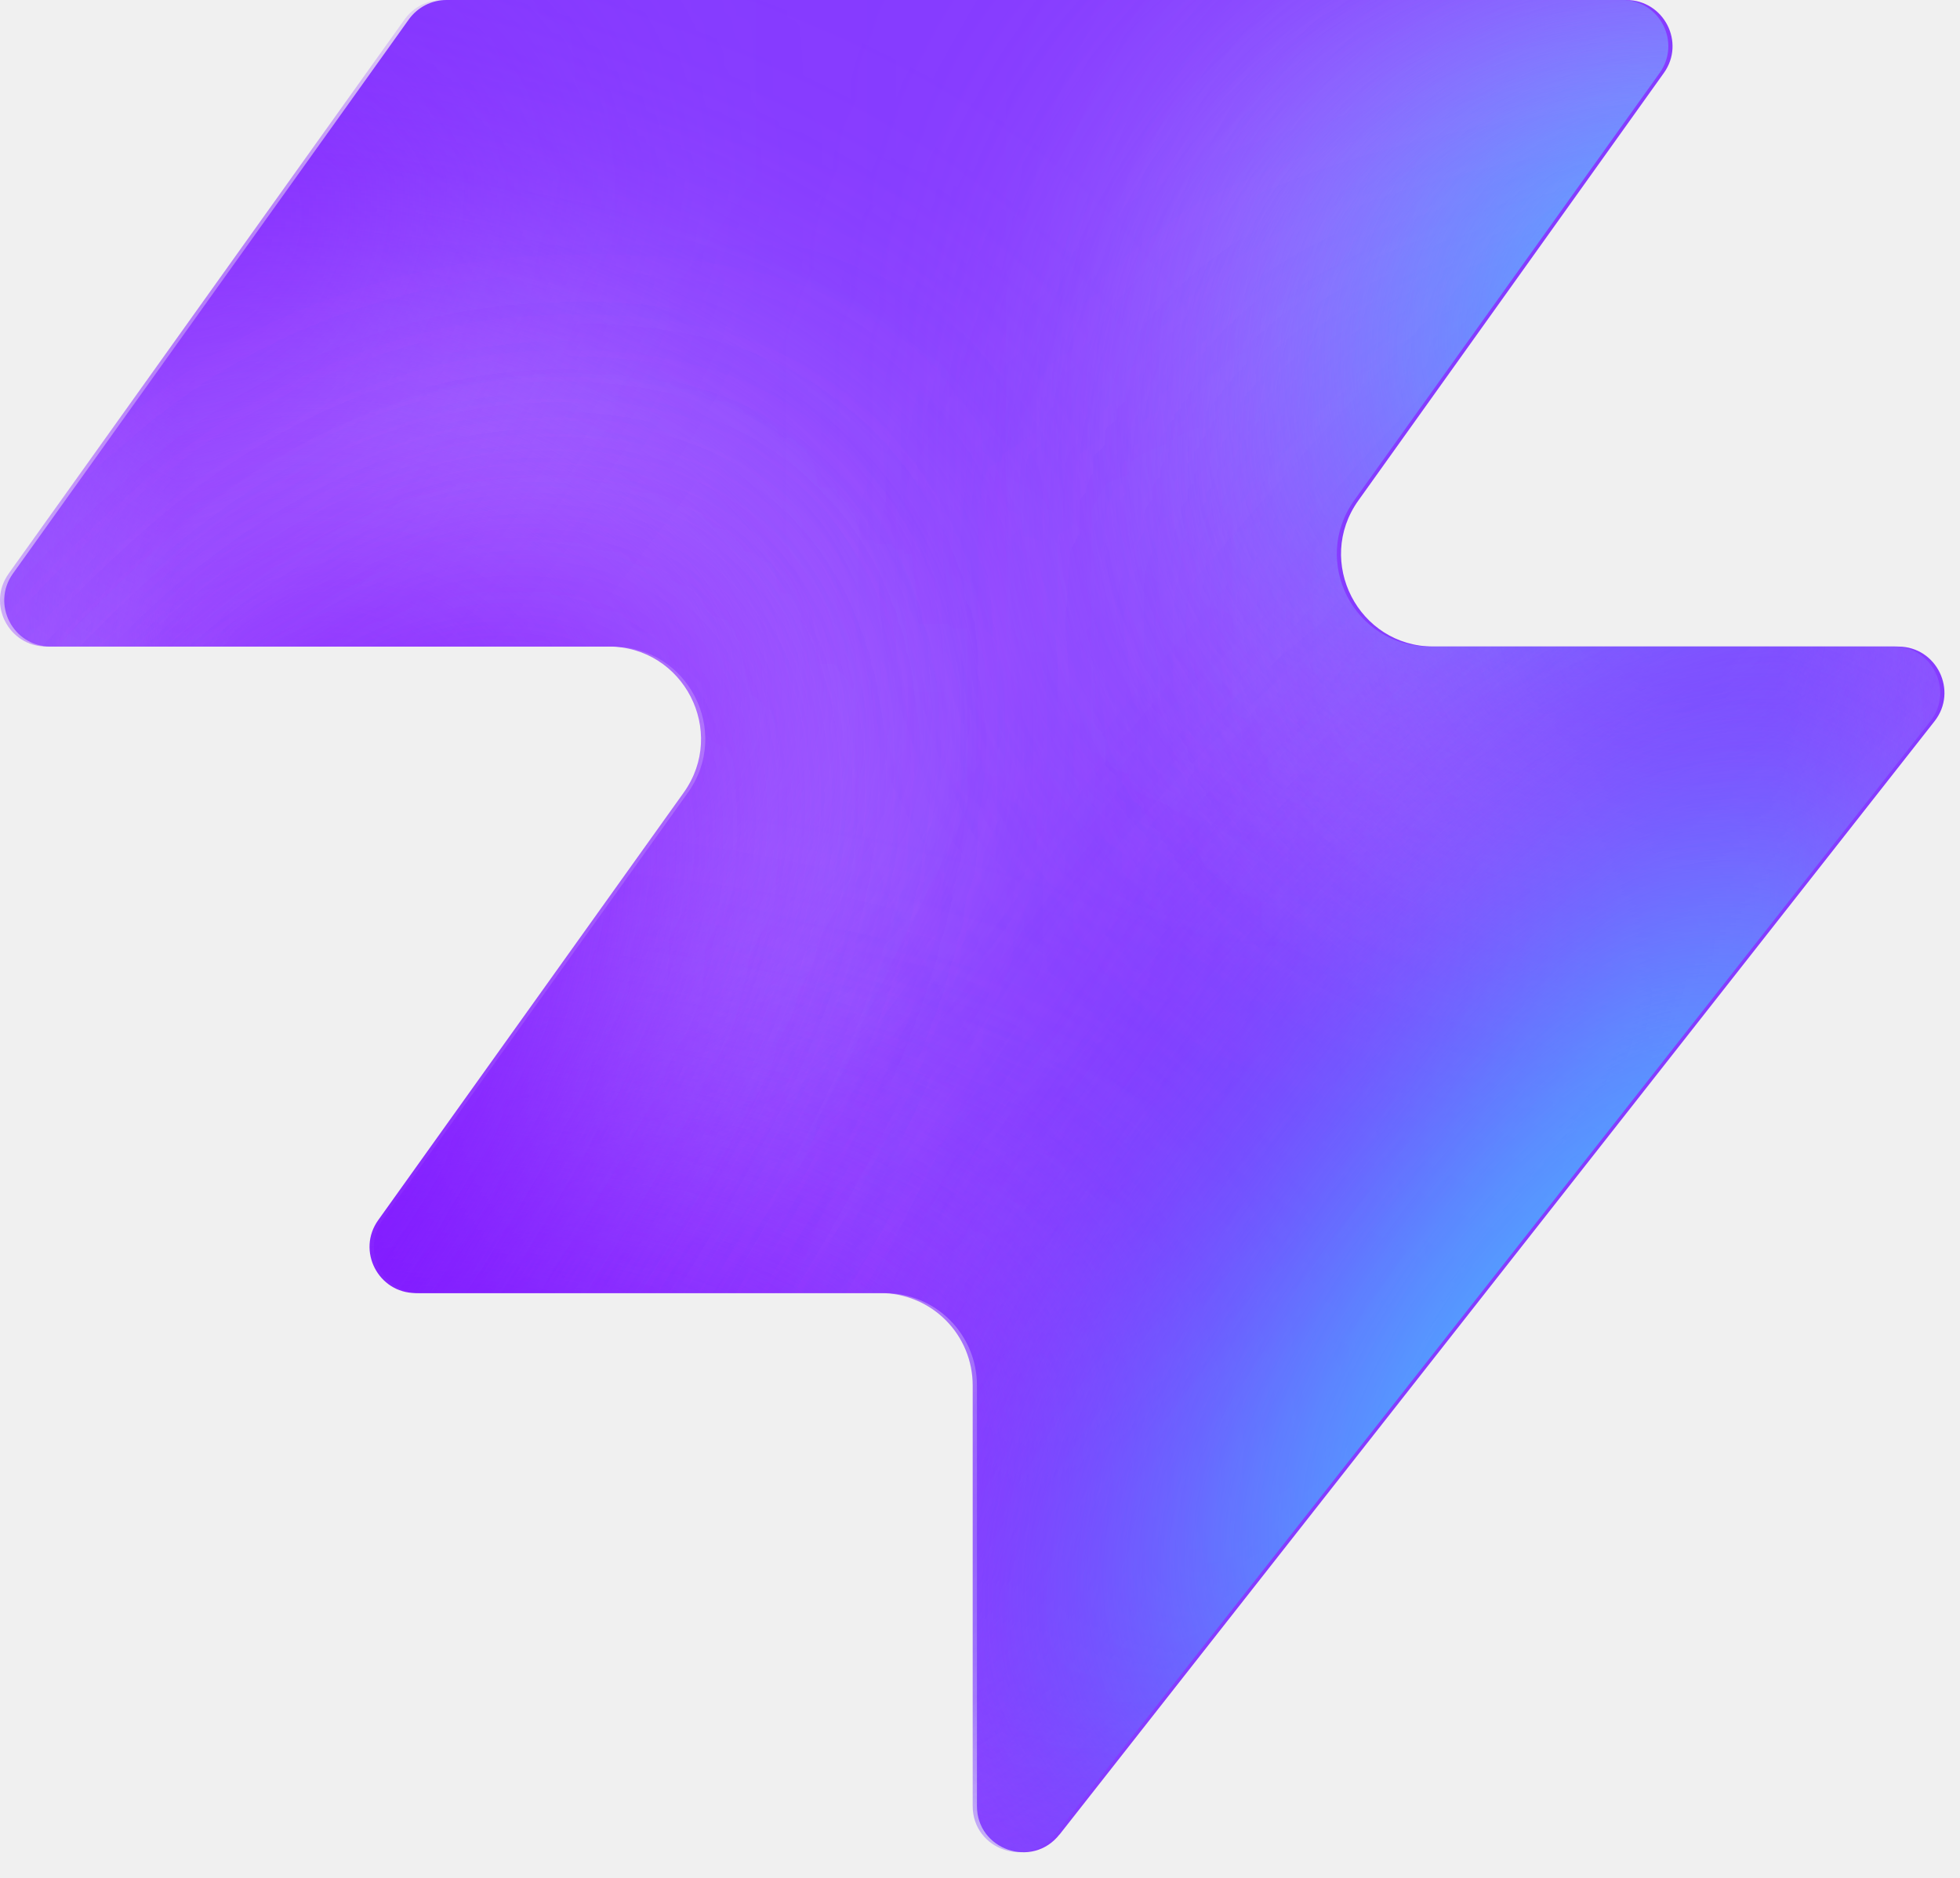
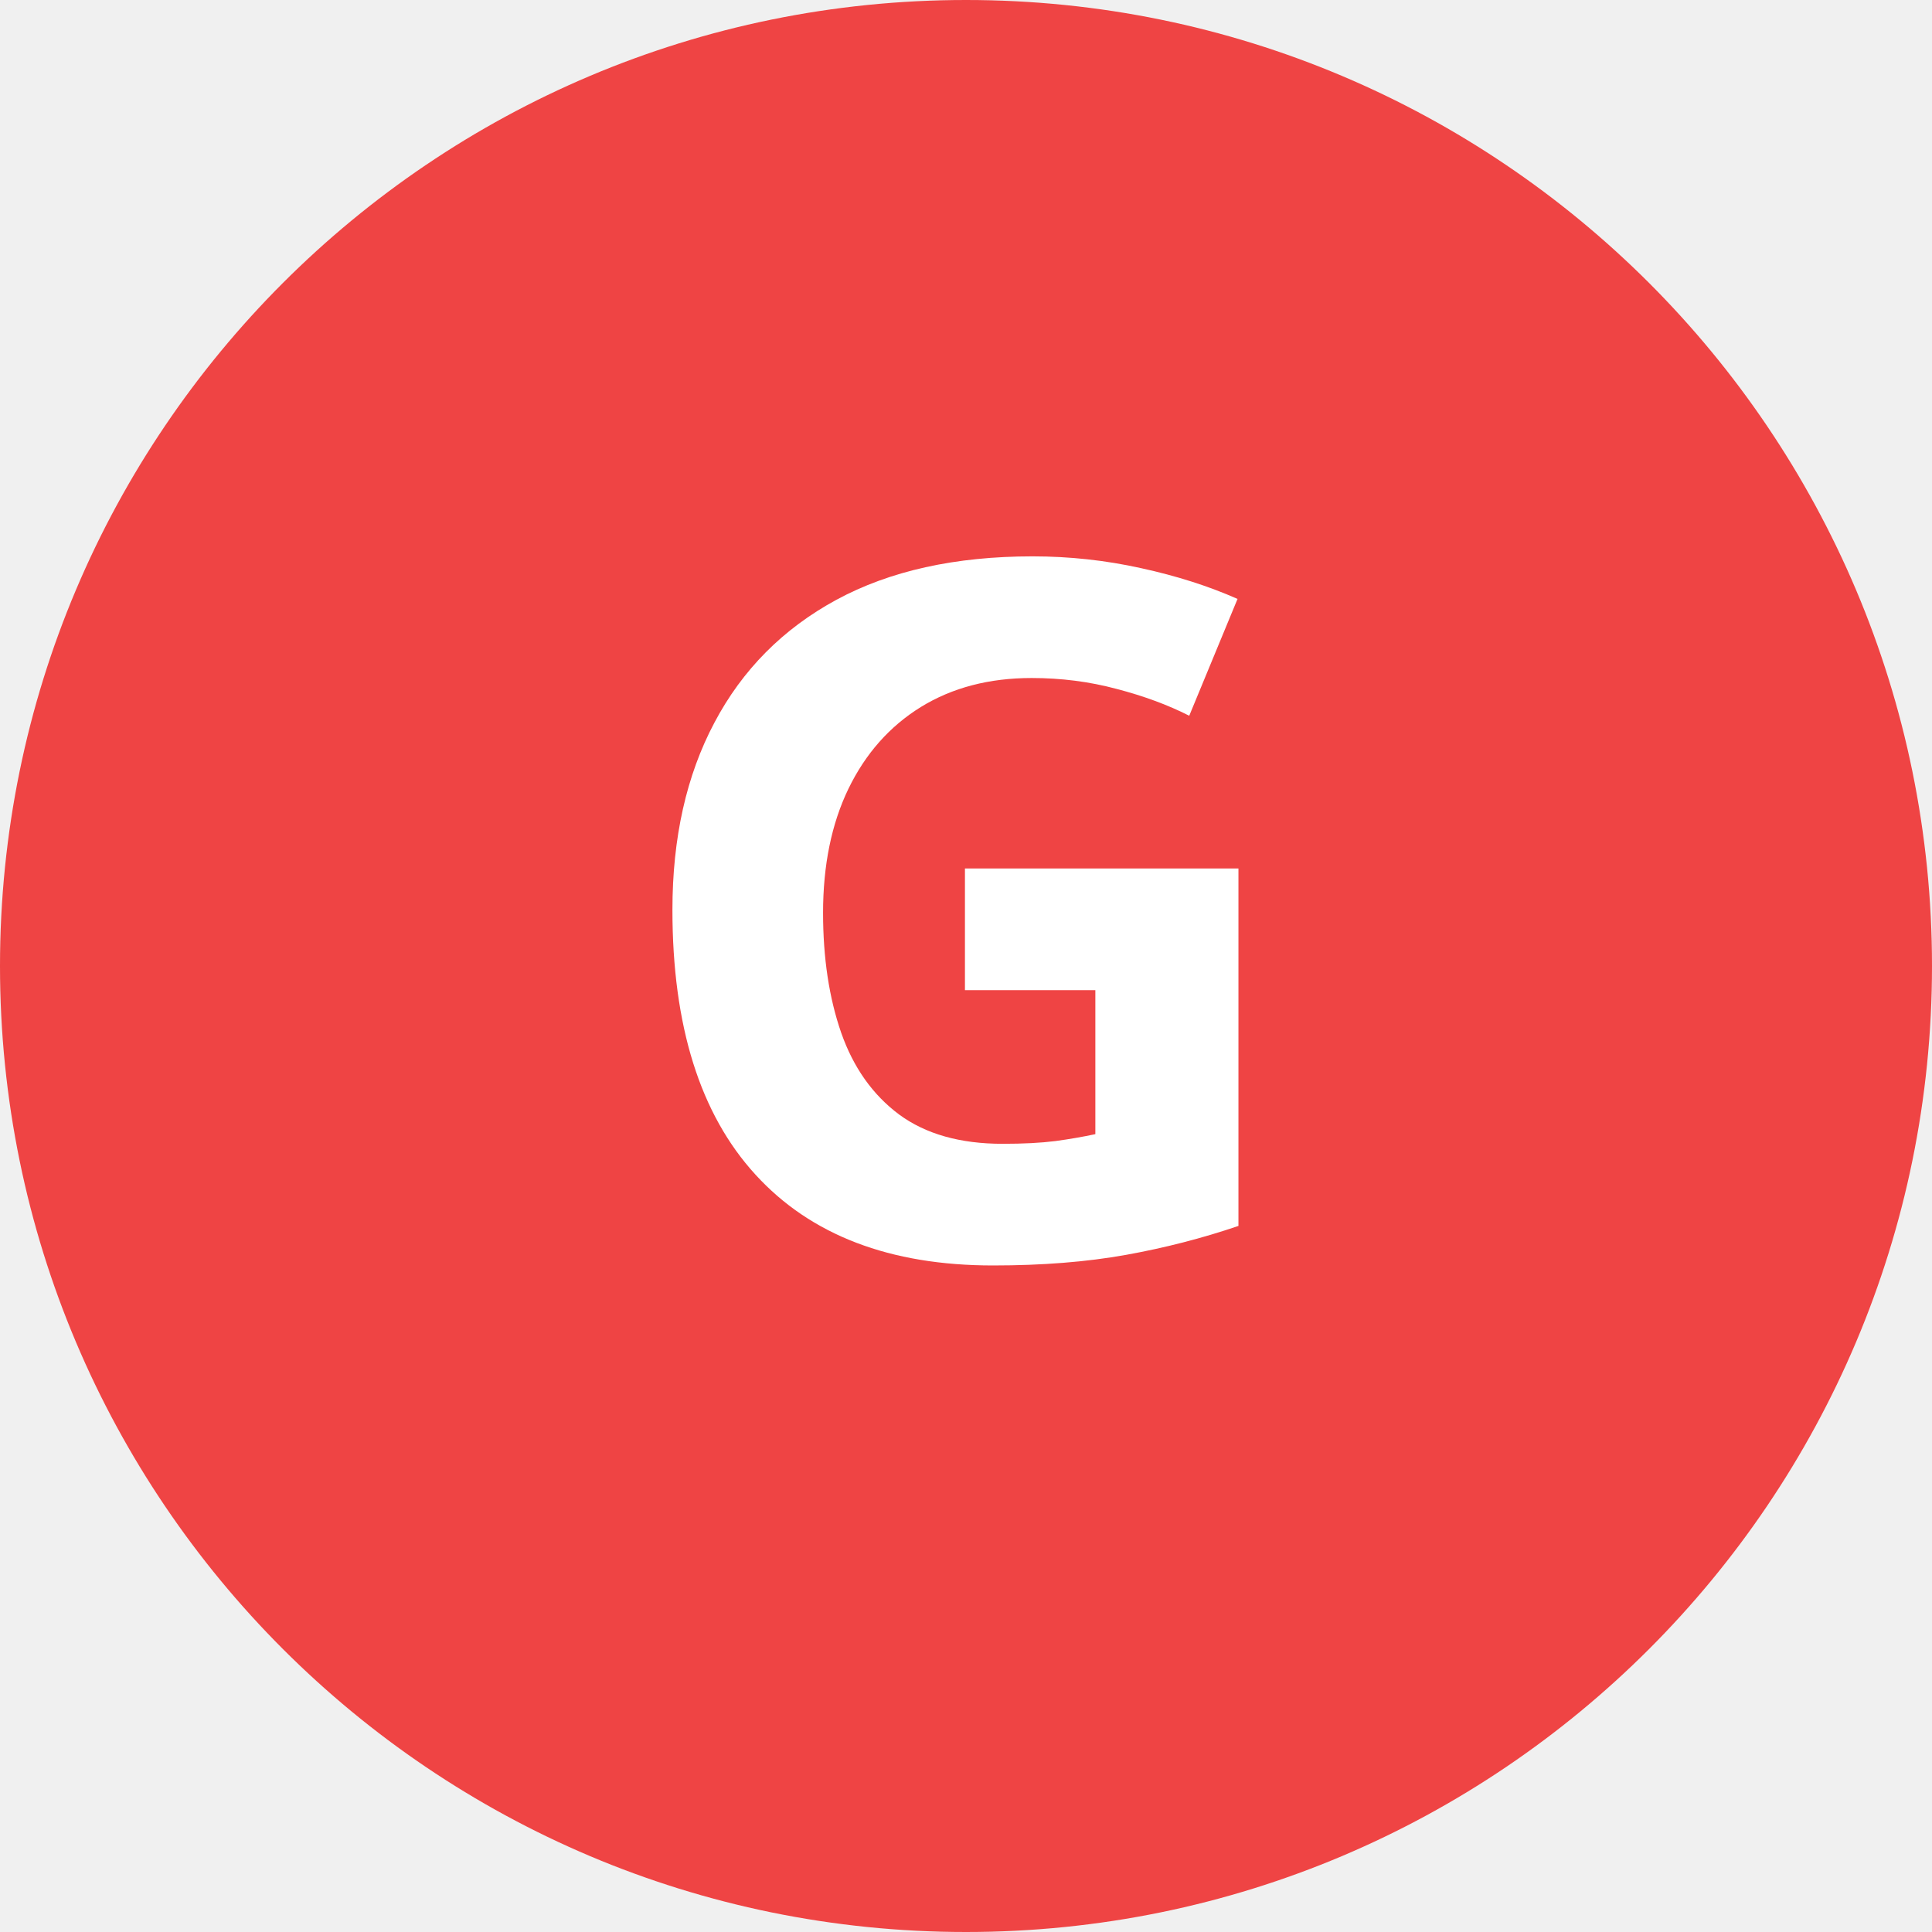
- <svg xmlns="http://www.w3.org/2000/svg" width="48" height="46" fill="none" viewBox="0 0 48 46">
-   <path fill="#863bff" d="M25.946 44.938c-.664.845-2.021.375-2.021-.698V33.937a2.26 2.26 0 0 0-2.262-2.262H10.287c-.92 0-1.456-1.04-.92-1.788l7.48-10.471c1.07-1.497 0-3.578-1.842-3.578H1.237c-.92 0-1.456-1.04-.92-1.788L10.013.474c.214-.297.556-.474.92-.474h28.894c.92 0 1.456 1.04.92 1.788l-7.48 10.471c-1.07 1.498 0 3.579 1.842 3.579h11.377c.943 0 1.473 1.088.89 1.83L25.947 44.94z" style="fill:#863bff;fill:color(display-p3 .525 .23 1);fill-opacity:1" />
-   <mask id="a" width="48" height="46" x="0" y="0" maskUnits="userSpaceOnUse" style="mask-type:alpha">
-     <path fill="#000" d="M25.842 44.938c-.664.844-2.021.375-2.021-.698V33.937a2.26 2.26 0 0 0-2.262-2.262H10.183c-.92 0-1.456-1.04-.92-1.788l7.48-10.471c1.07-1.498 0-3.579-1.842-3.579H1.133c-.92 0-1.456-1.04-.92-1.787L9.91.473c.214-.297.556-.474.92-.474h28.894c.92 0 1.456 1.04.92 1.788l-7.48 10.471c-1.07 1.498 0 3.578 1.842 3.578h11.377c.943 0 1.473 1.088.89 1.832L25.843 44.94z" style="fill:#000;fill-opacity:1" />
-   </mask>
-   <g mask="url(#a)">
-     <g filter="url(#b)">
-       <ellipse cx="5.508" cy="14.704" fill="#ede6ff" rx="5.508" ry="14.704" style="fill:#ede6ff;fill:color(display-p3 .927 .903 1);fill-opacity:1" transform="matrix(.00324 1 1 -.00324 -4.47 31.516)" />
-     </g>
-     <g filter="url(#c)">
-       <ellipse cx="10.399" cy="29.851" fill="#ede6ff" rx="10.399" ry="29.851" style="fill:#ede6ff;fill:color(display-p3 .927 .903 1);fill-opacity:1" transform="matrix(.00324 1 1 -.00324 -39.328 7.883)" />
-     </g>
-     <g filter="url(#d)">
-       <ellipse cx="5.508" cy="30.487" fill="#7e14ff" rx="5.508" ry="30.487" style="fill:#7e14ff;fill:color(display-p3 .492 .077 1);fill-opacity:1" transform="rotate(89.814 -25.913 -14.639)scale(1 -1)" />
-     </g>
-     <g filter="url(#e)">
-       <ellipse cx="5.508" cy="30.599" fill="#7e14ff" rx="5.508" ry="30.599" style="fill:#7e14ff;fill:color(display-p3 .492 .077 1);fill-opacity:1" transform="rotate(89.814 -32.644 -3.334)scale(1 -1)" />
-     </g>
-     <g filter="url(#f)">
-       <ellipse cx="5.508" cy="30.599" fill="#7e14ff" rx="5.508" ry="30.599" style="fill:#7e14ff;fill:color(display-p3 .492 .077 1);fill-opacity:1" transform="matrix(.00324 1 1 -.00324 -34.34 30.47)" />
-     </g>
-     <g filter="url(#g)">
-       <ellipse cx="14.072" cy="22.078" fill="#ede6ff" rx="14.072" ry="22.078" style="fill:#ede6ff;fill:color(display-p3 .927 .903 1);fill-opacity:1" transform="rotate(93.35 24.506 48.493)scale(-1 1)" />
-     </g>
-     <g filter="url(#h)">
-       <ellipse cx="3.47" cy="21.501" fill="#7e14ff" rx="3.47" ry="21.501" style="fill:#7e14ff;fill:color(display-p3 .492 .077 1);fill-opacity:1" transform="rotate(89.009 28.708 47.59)scale(-1 1)" />
-     </g>
-     <g filter="url(#i)">
-       <ellipse cx="3.47" cy="21.501" fill="#7e14ff" rx="3.47" ry="21.501" style="fill:#7e14ff;fill:color(display-p3 .492 .077 1);fill-opacity:1" transform="rotate(89.009 28.708 47.59)scale(-1 1)" />
-     </g>
-     <g filter="url(#j)">
-       <ellipse cx=".387" cy="8.972" fill="#7e14ff" rx="4.407" ry="29.108" style="fill:#7e14ff;fill:color(display-p3 .492 .077 1);fill-opacity:1" transform="rotate(39.51 .387 8.972)" />
-     </g>
-     <g filter="url(#k)">
-       <ellipse cx="47.523" cy="-6.092" fill="#7e14ff" rx="4.407" ry="29.108" style="fill:#7e14ff;fill:color(display-p3 .492 .077 1);fill-opacity:1" transform="rotate(37.892 47.523 -6.092)" />
-     </g>
-     <g filter="url(#l)">
-       <ellipse cx="41.412" cy="6.333" fill="#47bfff" rx="5.971" ry="9.665" style="fill:#47bfff;fill:color(display-p3 .28 .748 1);fill-opacity:1" transform="rotate(37.892 41.412 6.333)" />
-     </g>
-     <g filter="url(#m)">
-       <ellipse cx="-1.879" cy="38.332" fill="#7e14ff" rx="4.407" ry="29.108" style="fill:#7e14ff;fill:color(display-p3 .492 .077 1);fill-opacity:1" transform="rotate(37.892 -1.88 38.332)" />
-     </g>
-     <g filter="url(#n)">
-       <ellipse cx="-1.879" cy="38.332" fill="#7e14ff" rx="4.407" ry="29.108" style="fill:#7e14ff;fill:color(display-p3 .492 .077 1);fill-opacity:1" transform="rotate(37.892 -1.88 38.332)" />
-     </g>
-     <g filter="url(#o)">
-       <ellipse cx="35.651" cy="29.907" fill="#7e14ff" rx="4.407" ry="29.108" style="fill:#7e14ff;fill:color(display-p3 .492 .077 1);fill-opacity:1" transform="rotate(37.892 35.651 29.907)" />
-     </g>
-     <g filter="url(#p)">
-       <ellipse cx="38.418" cy="32.4" fill="#47bfff" rx="5.971" ry="15.297" style="fill:#47bfff;fill:color(display-p3 .28 .748 1);fill-opacity:1" transform="rotate(37.892 38.418 32.4)" />
-     </g>
-   </g>
-   <defs>
-     <filter id="b" width="60.045" height="41.654" x="-19.77" y="16.149" color-interpolation-filters="sRGB" filterUnits="userSpaceOnUse">
-       <feFlood flood-opacity="0" result="BackgroundImageFix" />
-       <feBlend in="SourceGraphic" in2="BackgroundImageFix" result="shape" />
-       <feGaussianBlur result="effect1_foregroundBlur_2002_17158" stdDeviation="7.659" />
-     </filter>
-     <filter id="c" width="90.34" height="51.437" x="-54.613" y="-7.533" color-interpolation-filters="sRGB" filterUnits="userSpaceOnUse">
-       <feFlood flood-opacity="0" result="BackgroundImageFix" />
-       <feBlend in="SourceGraphic" in2="BackgroundImageFix" result="shape" />
-       <feGaussianBlur result="effect1_foregroundBlur_2002_17158" stdDeviation="7.659" />
-     </filter>
-     <filter id="d" width="79.355" height="29.4" x="-49.64" y="2.03" color-interpolation-filters="sRGB" filterUnits="userSpaceOnUse">
-       <feFlood flood-opacity="0" result="BackgroundImageFix" />
-       <feBlend in="SourceGraphic" in2="BackgroundImageFix" result="shape" />
-       <feGaussianBlur result="effect1_foregroundBlur_2002_17158" stdDeviation="4.596" />
-     </filter>
-     <filter id="e" width="79.579" height="29.4" x="-45.045" y="20.029" color-interpolation-filters="sRGB" filterUnits="userSpaceOnUse">
-       <feFlood flood-opacity="0" result="BackgroundImageFix" />
-       <feBlend in="SourceGraphic" in2="BackgroundImageFix" result="shape" />
-       <feGaussianBlur result="effect1_foregroundBlur_2002_17158" stdDeviation="4.596" />
-     </filter>
-     <filter id="f" width="79.579" height="29.4" x="-43.513" y="21.178" color-interpolation-filters="sRGB" filterUnits="userSpaceOnUse">
-       <feFlood flood-opacity="0" result="BackgroundImageFix" />
-       <feBlend in="SourceGraphic" in2="BackgroundImageFix" result="shape" />
-       <feGaussianBlur result="effect1_foregroundBlur_2002_17158" stdDeviation="4.596" />
-     </filter>
-     <filter id="g" width="74.749" height="58.852" x="15.756" y="-17.901" color-interpolation-filters="sRGB" filterUnits="userSpaceOnUse">
-       <feFlood flood-opacity="0" result="BackgroundImageFix" />
-       <feBlend in="SourceGraphic" in2="BackgroundImageFix" result="shape" />
-       <feGaussianBlur result="effect1_foregroundBlur_2002_17158" stdDeviation="7.659" />
-     </filter>
-     <filter id="h" width="61.377" height="25.362" x="23.548" y="2.284" color-interpolation-filters="sRGB" filterUnits="userSpaceOnUse">
-       <feFlood flood-opacity="0" result="BackgroundImageFix" />
-       <feBlend in="SourceGraphic" in2="BackgroundImageFix" result="shape" />
-       <feGaussianBlur result="effect1_foregroundBlur_2002_17158" stdDeviation="4.596" />
-     </filter>
-     <filter id="i" width="61.377" height="25.362" x="23.548" y="2.284" color-interpolation-filters="sRGB" filterUnits="userSpaceOnUse">
-       <feFlood flood-opacity="0" result="BackgroundImageFix" />
-       <feBlend in="SourceGraphic" in2="BackgroundImageFix" result="shape" />
-       <feGaussianBlur result="effect1_foregroundBlur_2002_17158" stdDeviation="4.596" />
-     </filter>
-     <filter id="j" width="56.045" height="63.649" x="-27.636" y="-22.853" color-interpolation-filters="sRGB" filterUnits="userSpaceOnUse">
-       <feFlood flood-opacity="0" result="BackgroundImageFix" />
-       <feBlend in="SourceGraphic" in2="BackgroundImageFix" result="shape" />
-       <feGaussianBlur result="effect1_foregroundBlur_2002_17158" stdDeviation="4.596" />
-     </filter>
-     <filter id="k" width="54.814" height="64.646" x="20.116" y="-38.415" color-interpolation-filters="sRGB" filterUnits="userSpaceOnUse">
-       <feFlood flood-opacity="0" result="BackgroundImageFix" />
-       <feBlend in="SourceGraphic" in2="BackgroundImageFix" result="shape" />
-       <feGaussianBlur result="effect1_foregroundBlur_2002_17158" stdDeviation="4.596" />
-     </filter>
-     <filter id="l" width="33.541" height="35.313" x="24.641" y="-11.323" color-interpolation-filters="sRGB" filterUnits="userSpaceOnUse">
-       <feFlood flood-opacity="0" result="BackgroundImageFix" />
-       <feBlend in="SourceGraphic" in2="BackgroundImageFix" result="shape" />
-       <feGaussianBlur result="effect1_foregroundBlur_2002_17158" stdDeviation="4.596" />
-     </filter>
-     <filter id="m" width="54.814" height="64.646" x="-29.286" y="6.009" color-interpolation-filters="sRGB" filterUnits="userSpaceOnUse">
-       <feFlood flood-opacity="0" result="BackgroundImageFix" />
-       <feBlend in="SourceGraphic" in2="BackgroundImageFix" result="shape" />
-       <feGaussianBlur result="effect1_foregroundBlur_2002_17158" stdDeviation="4.596" />
-     </filter>
-     <filter id="n" width="54.814" height="64.646" x="-29.286" y="6.009" color-interpolation-filters="sRGB" filterUnits="userSpaceOnUse">
-       <feFlood flood-opacity="0" result="BackgroundImageFix" />
-       <feBlend in="SourceGraphic" in2="BackgroundImageFix" result="shape" />
-       <feGaussianBlur result="effect1_foregroundBlur_2002_17158" stdDeviation="4.596" />
-     </filter>
-     <filter id="o" width="54.814" height="64.646" x="8.244" y="-2.416" color-interpolation-filters="sRGB" filterUnits="userSpaceOnUse">
-       <feFlood flood-opacity="0" result="BackgroundImageFix" />
-       <feBlend in="SourceGraphic" in2="BackgroundImageFix" result="shape" />
-       <feGaussianBlur result="effect1_foregroundBlur_2002_17158" stdDeviation="4.596" />
-     </filter>
-     <filter id="p" width="39.409" height="43.623" x="18.713" y="10.588" color-interpolation-filters="sRGB" filterUnits="userSpaceOnUse">
-       <feFlood flood-opacity="0" result="BackgroundImageFix" />
-       <feBlend in="SourceGraphic" in2="BackgroundImageFix" result="shape" />
-       <feGaussianBlur result="effect1_foregroundBlur_2002_17158" stdDeviation="4.596" />
-     </filter>
-   </defs>
+ <svg xmlns="http://www.w3.org/2000/svg" viewBox="0 0 100 100">
+   <circle cx="50" cy="50" r="50" fill="#ef4444" />
+   <text x="50" y="65" font-size="50" font-family="sans-serif" font-weight="bold" fill="white" text-anchor="middle">G</text>
</svg>
